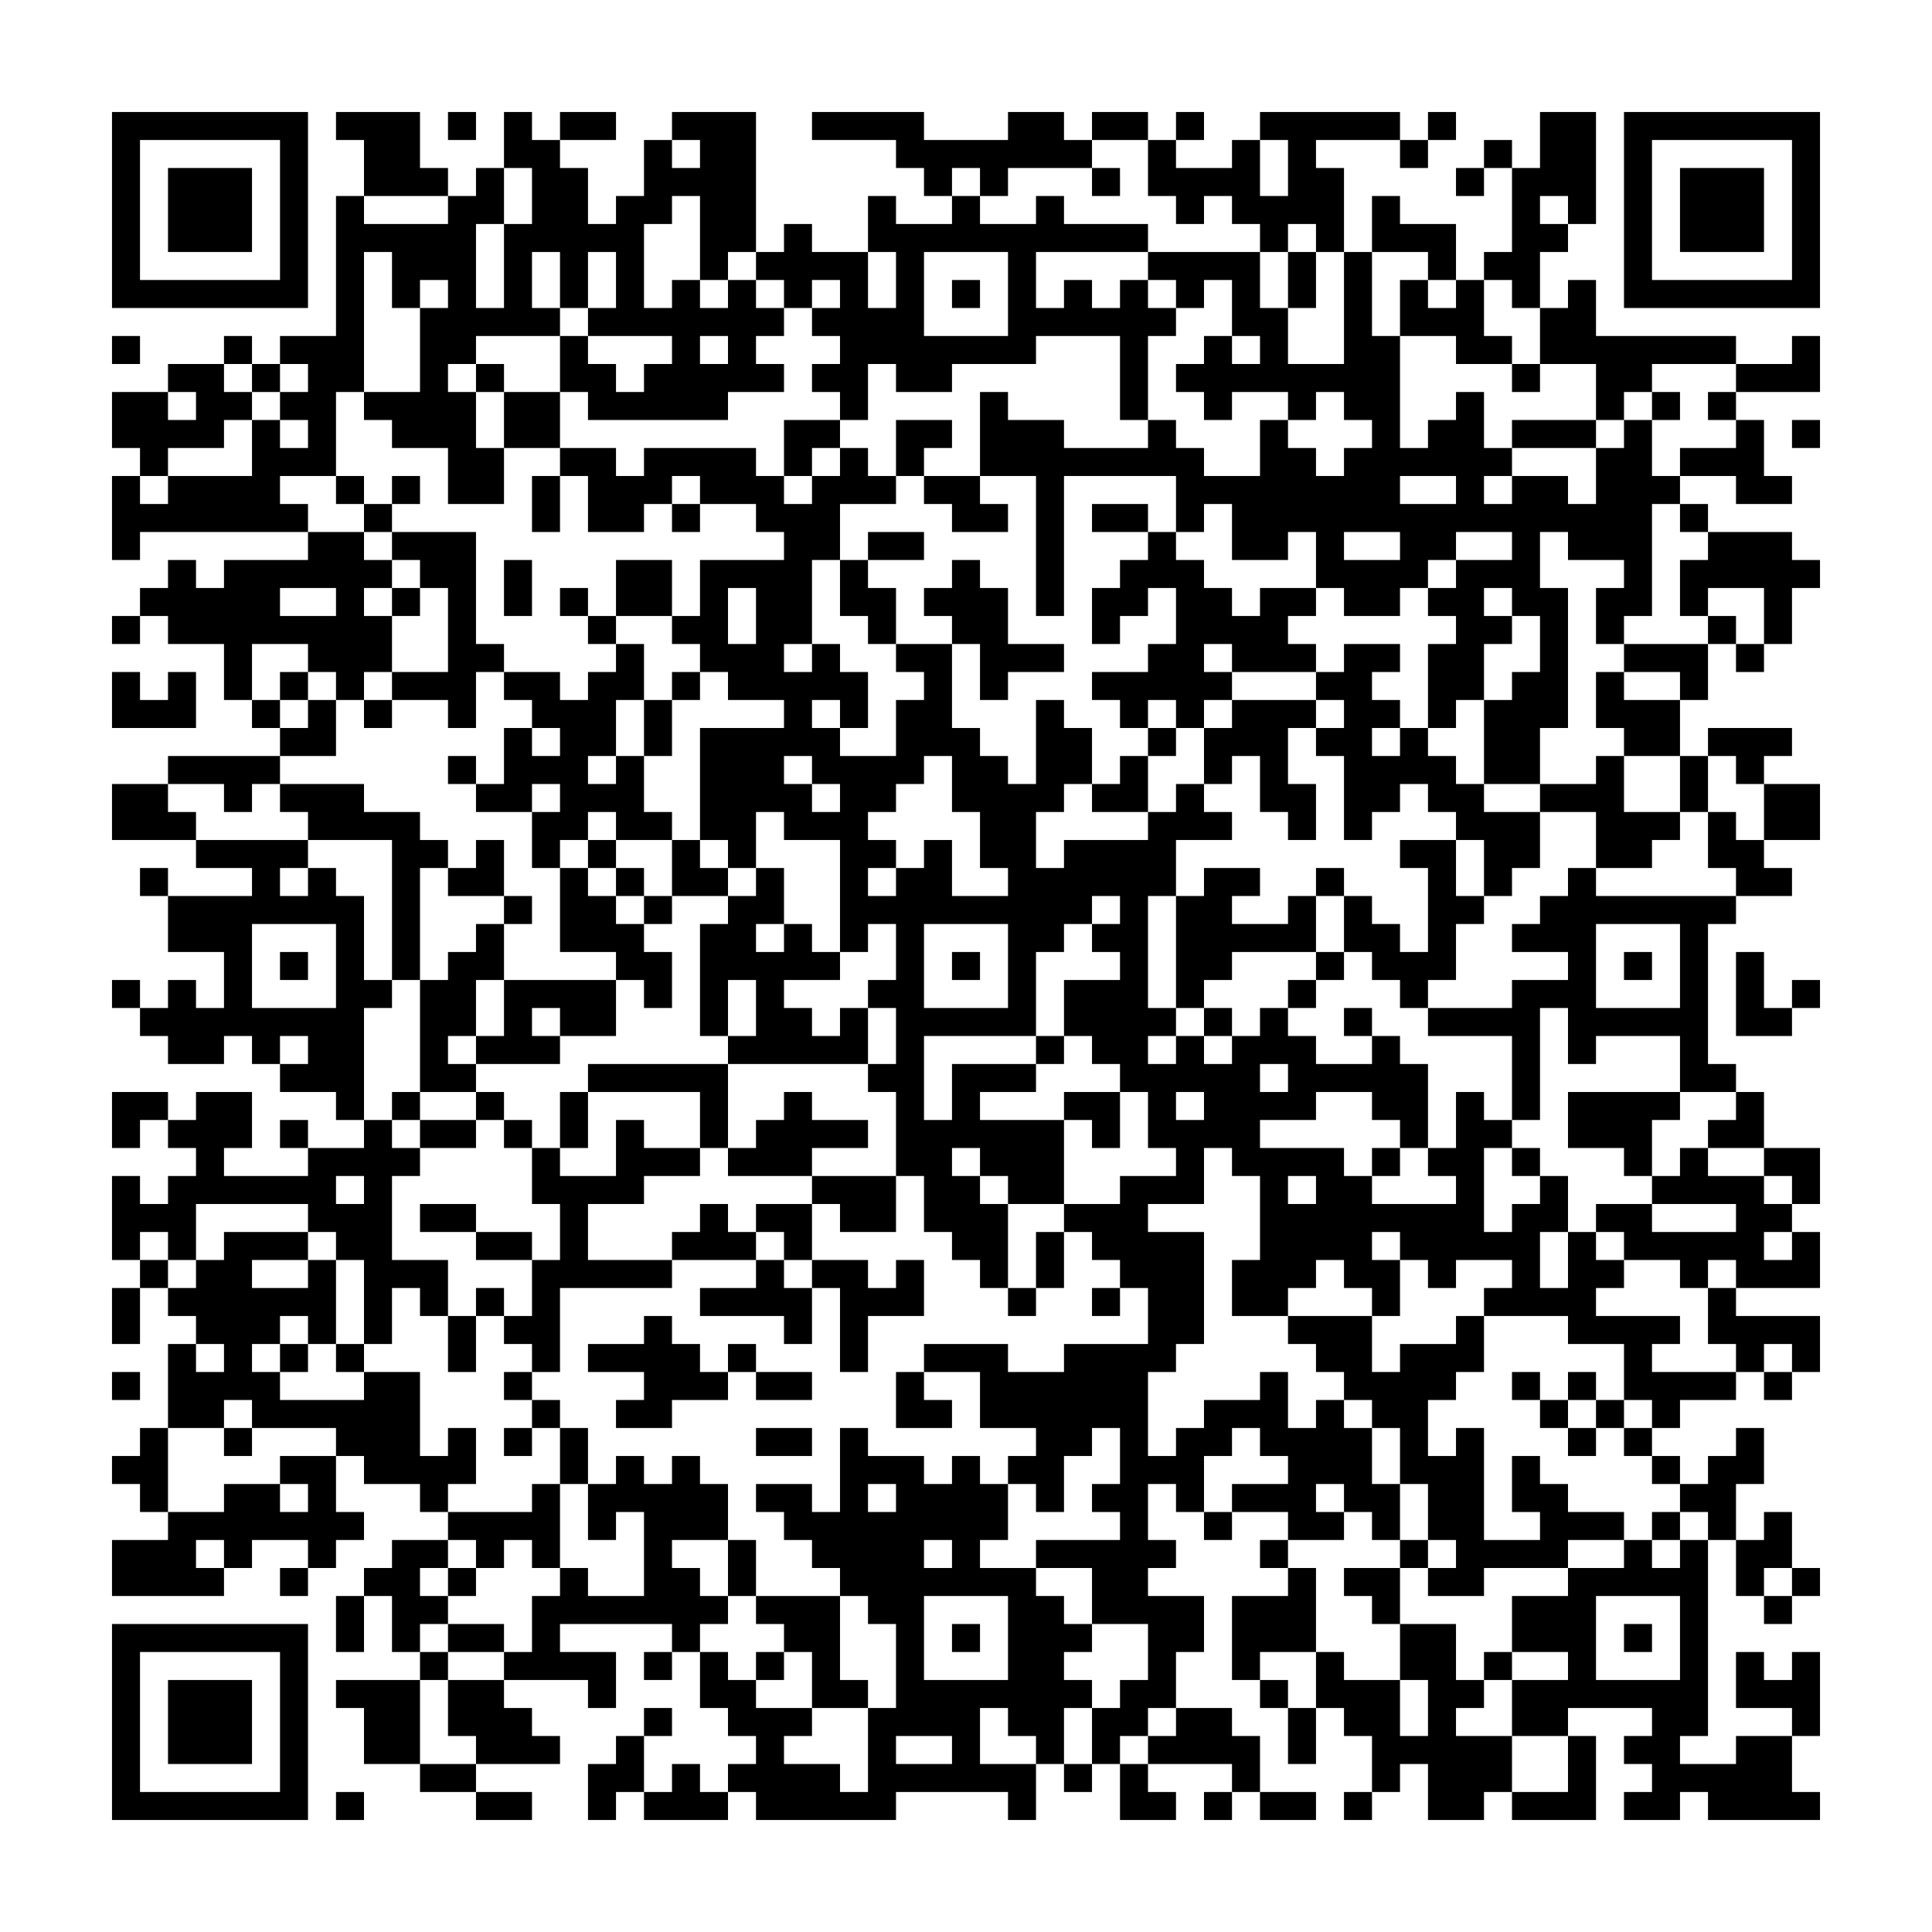
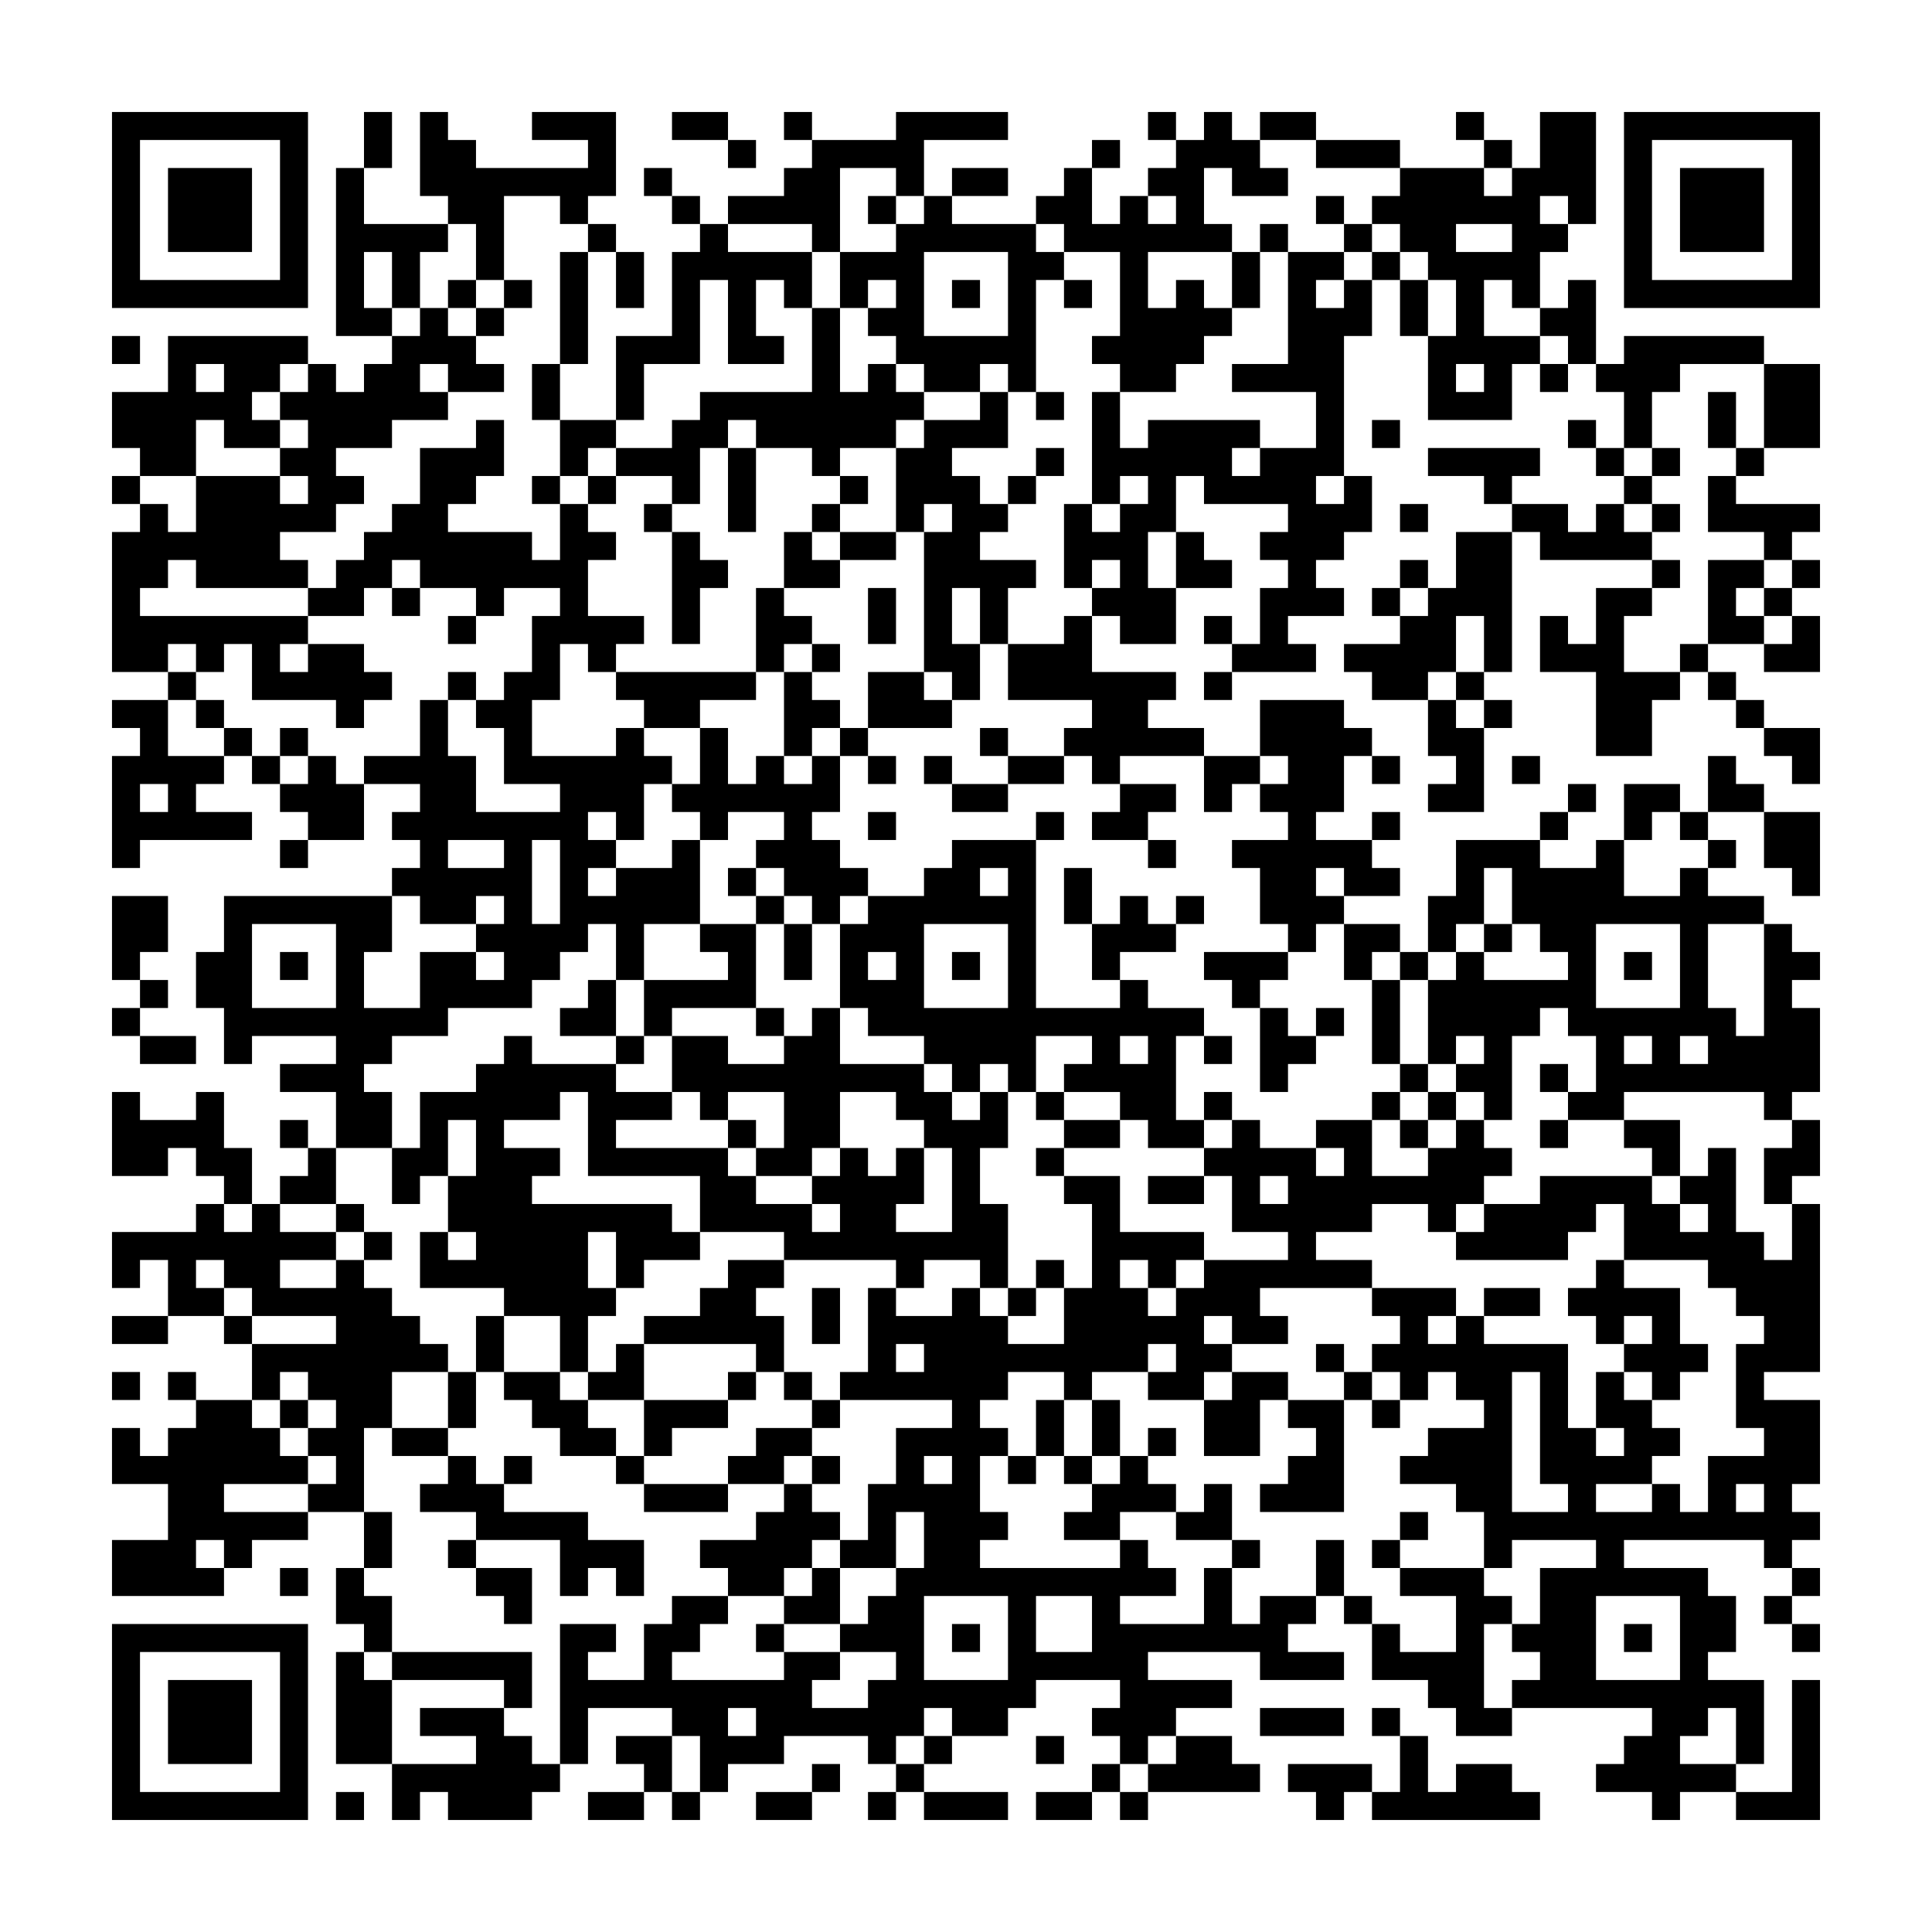
<svg xmlns="http://www.w3.org/2000/svg" viewBox="0 0 69 69">
-   <path d="M4 4h7v7h-7zM12 4h3v2h1v1h-3v-2h-1zM16 4h1v1h-1zM18 4h1v1h1v1h1v2h1v-1h1v-2h1v1h1v-1h-1v-1h3v5h-1v1h-1v-3h-1v1h-1v3h1v-1h1v1h1v-1h1v1h1v1h-1v1h1v1h-2v1h-5v-1h-1v-2h1v1h1v1h1v-1h1v-1h-3v-1h1v-2h-1v2h-1v-2h-1v2h1v1h-3v1h-1v1h1v2h1v2h-2v-2h-2v-1h-1v-1h2v-3h1v-1h-1v1h-1v-2h-1v5h-1v3h-2v1h1v1h-6v1h-1v-3h1v1h1v-1h3v-2h1v1h1v-1h-1v-1h1v-1h-1v-1h2v-5h1v1h3v-1h1v-1h1v2h-1v3h1v-3h1v-2h-1zM20 4h2v1h-2zM29 4h4v1h3v-1h2v1h1v1h-3v1h-1v-1h-1v1h-1v-1h-1v-1h-3zM39 4h2v1h-2zM42 4h1v1h-1zM45 4h5v1h-3v1h1v3h-1v-1h-1v1h-1v-1h-1v-1h-1v1h-1v-1h-1v-2h1v1h2v-1h1v2h1v-2h-1zM51 4h1v1h-1zM55 4h2v4h-1v-1h-1v1h1v1h-1v2h-1v-1h-1v-1h1v-3h1zM58 4h7v7h-7zM5 5v5h5v-5zM50 5h1v1h-1zM53 5h1v1h-1zM59 5v5h5v-5zM6 6h3v3h-3zM39 6h1v1h-1zM52 6h1v1h-1zM60 6h3v3h-3zM31 7h1v1h2v-1h1v1h2v-1h1v1h3v1h-4v2h1v-1h1v1h1v-1h1v1h1v1h-1v3h-1v-3h-3v1h-3v1h-2v-1h-1v2h-1v-1h-1v-1h1v-1h-1v-1h1v-1h-1v1h-1v-1h-1v-1h1v-1h1v1h2v2h1v-2h-1zM49 7h1v1h2v2h-1v-1h-2zM33 9v3h3v-3zM41 9h4v2h1v2h2v-4h1v3h1v4h1v-1h1v-1h1v2h1v1h-1v1h1v-1h2v1h1v-2h1v-1h1v2h1v1h-1v4h-1v1h-1v-2h1v-1h-2v-1h-1v2h1v5h-1v2h-2v-3h1v-1h1v-2h-1v-1h-1v1h1v1h-1v2h-1v1h-1v-3h1v-1h-1v-1h1v-1h2v-1h-2v1h-1v1h-1v1h-2v-1h-1v-2h-1v1h-2v-2h-1v1h-1v-2h-4v5h-1v-5h-2v-3h1v1h2v1h3v-1h1v1h1v1h2v-2h1v1h1v1h1v-1h1v-1h-1v-1h-1v1h-1v-1h-2v1h-1v-1h-1v-1h1v-1h1v1h1v-1h-1v-2h-1v1h-1v-1h-1zM46 9h1v2h-1zM34 10h1v1h-1zM50 10h1v1h1v-1h1v2h1v1h-2v-1h-2zM56 10h1v2h5v1h-3v1h-1v1h-1v-2h-2v-2h1zM4 12h1v1h-1zM8 12h1v1h-1zM25 12v1h1v-1zM64 12h1v2h-3v-1h2zM6 13h2v1h1v1h-1v1h-2v1h-1v-1h-1v-2h2v1h1v-1h-1zM9 13h1v1h-1zM17 13h1v1h-1zM54 13h1v1h-1zM18 14h2v2h-2zM59 14h1v1h-1zM61 14h1v1h-1zM28 15h2v1h-1v1h-1zM32 15h2v1h-1v1h-1zM54 15h3v1h-3zM62 15h1v2h1v1h-2v-1h-2v-1h2zM64 15h1v1h-1zM20 16h2v1h1v-1h4v1h1v1h1v-1h1v-1h1v1h1v1h-2v2h-1v3h-1v1h1v-1h1v1h1v2h-1v-1h-1v1h1v1h2v-2h1v-1h-1v-1h2v3h1v1h1v1h1v-3h1v1h1v2h-1v1h-1v2h1v-1h3v-1h1v-1h1v1h1v1h-2v2h-1v4h1v1h-1v1h1v-1h1v1h1v-1h1v-1h1v1h1v1h2v-1h1v1h1v3h-1v-1h-1v-1h-2v1h-2v1h3v1h1v1h3v-1h-1v-1h1v-2h1v1h1v1h-1v3h1v-1h1v-1h1v2h-1v2h1v-2h1v1h1v1h-1v1h3v1h-1v1h3v1h-2v1h-1v-1h-1v-2h-2v-1h-3v-1h1v-1h-2v1h-1v-1h-1v-1h-1v1h1v2h-1v-1h-1v-1h-1v1h-1v1h-2v-2h1v-3h-1v-1h-1v2h-2v1h2v4h-1v1h-1v3h1v-1h1v-1h2v-1h1v2h1v-1h1v1h1v2h1v2h-1v-1h-1v-1h-1v1h1v1h-2v-1h-2v-1h2v-1h-1v-1h-1v1h-1v2h-1v-1h-1v2h1v1h-1v1h2v2h-1v2h-1v1h-1v1h-1v-2h1v-1h1v-2h-2v-2h-2v-1h3v-1h-1v-1h1v-2h-1v1h-1v2h-1v-1h-1v-1h1v-1h-2v-2h-2v-1h3v1h2v-1h3v-2h-1v-1h-1v-1h-1v-1h2v-1h2v-1h-1v-2h-1v-1h-1v-1h-1v-2h2v-1h-1v-1h1v-1h-1v1h-1v1h-1v3h-4v3h1v-2h3v1h-2v1h3v3h-2v-1h-1v-1h-1v1h1v1h1v3h-1v-1h-1v-1h-1v-2h-1v-3h-1v-1h1v-2h-1v-1h1v-2h-1v1h-1v-4h-2v-1h-1v2h-1v-1h-1v-4h3v-1h-2v-1h-1v-1h-1v-1h1v-2h3v-1h-1v-1h-2v-1h-1v1h-1v1h-2v-2h-1zM12 17h1v1h-1zM14 17h1v1h-1zM19 17h1v2h-1zM33 17h2v1h1v1h-2v-1h-1zM50 17v1h2v-1zM13 18h1v1h-1zM24 18h1v1h-1zM39 18h2v1h-2zM60 18h1v1h-1zM11 19h2v1h1v1h-1v1h1v2h-1v1h-1v-1h-1v-1h-2v2h-1v-2h-2v-1h-1v-1h1v-1h1v1h1v-1h3zM14 19h3v4h1v1h-1v2h-1v-1h-2v-1h2v-3h-1v-1h-1zM31 19h2v1h-2zM41 19h1v1h1v1h1v1h1v-1h2v1h-1v1h1v1h-3v-1h-1v1h1v1h-1v1h-1v-1h-1v1h-1v-1h-1v-1h2v-1h1v-2h-1v1h-1v1h-1v-2h1v-1h1zM48 19v1h2v-1zM61 19h3v1h1v1h-1v2h-1v-2h-2v1h-1v-2h1zM18 20h1v2h-1zM22 20h2v2h-2zM30 20h1v1h1v2h-1v-1h-1zM34 20h1v1h1v2h2v1h-2v1h-1v-2h-1v-1h-1v-1h1zM10 21v1h2v-1zM14 21h1v1h-1zM20 21h1v1h-1zM26 21v2h1v-2zM4 22h1v1h-1zM21 22h1v1h-1zM61 22h1v1h-1zM22 23h1v2h-1v2h-1v1h1v-1h1v2h1v1h-2v-1h-1v1h-1v1h-1v-2h1v-1h-1v1h-2v-1h1v-2h1v1h1v-1h-1v-1h-1v-1h2v1h1v-1h1zM48 23h2v1h-1v1h1v1h-1v1h1v-1h1v1h1v1h1v1h2v2h-1v1h-1v-2h-1v-1h-1v-1h-1v1h-1v1h-1v-3h-1v-1h1v-1h-1v-1h1zM58 23h3v2h-1v-1h-2zM62 23h1v1h-1zM4 24h1v1h1v-1h1v2h-3zM10 24h1v1h-1zM24 24h1v1h-1zM57 24h1v1h2v2h-2v-1h-1zM9 25h1v1h-1zM11 25h1v2h-2v-1h1zM13 25h1v1h-1zM23 25h1v2h-1zM44 25h3v1h-1v2h1v2h-1v-1h-1v-2h-1v1h-1v-2h1zM41 26h1v1h-1zM61 26h3v1h-1v1h-1v-1h-1zM6 27h4v1h-1v1h-1v-1h-2zM16 27h1v1h-1zM28 27v1h1v1h1v-1h-1v-1zM33 27v1h-1v1h-1v1h1v1h-1v1h1v-1h1v-1h1v2h2v-1h-1v-2h-1v-2zM40 27h1v2h-2v-1h1zM57 27h1v2h2v1h-1v1h-2v-2h-2v-1h2zM60 27h1v2h-1zM4 28h2v1h1v1h-3zM10 28h3v1h2v1h1v1h-1v4h-1v-5h-3v-1h-1zM63 28h2v2h-2zM61 29h1v1h1v1h1v1h-2v-1h-1zM7 30h4v1h-1v1h1v-1h1v1h1v3h1v1h-1v4h-1v-1h-2v-1h1v-1h-1v1h-1v-1h-1v1h-2v-1h-1v-1h1v-1h1v1h1v-2h-2v-2h3v-1h-2zM17 30h1v2h-2v-1h1zM21 30h1v1h-1zM24 30h1v1h1v1h-2zM50 30h2v2h1v1h-1v2h-1v1h-1v-1h-1v-1h-1v-2h1v1h1v1h1v-3h-1zM5 31h1v1h-1zM20 31h1v1h1v1h1v1h1v2h-1v-1h-1v-1h-2zM22 31h1v1h-1zM27 31h1v2h-1v1h1v-1h1v1h1v1h-2v1h1v1h1v-1h1v2h-5v-1h1v-2h-1v2h-1v-4h1v-1h1zM43 31h2v1h-1v1h2v-1h1v2h-3v1h-1v1h-1v-4h1zM47 31h1v1h-1zM56 31h1v1h5v1h-1v5h1v1h-2v-2h-3v1h-1v-2h-1v4h-1v-3h-3v-1h3v-1h2v-1h-2v-1h1v-1h1zM18 32h1v1h-1zM23 32h1v1h-1zM9 33v3h3v-3zM17 33h1v2h-1v2h-1v1h1v1h-2v-4h1v-1h1zM33 33v3h3v-3zM57 33v3h3v-3zM10 34h1v1h-1zM34 34h1v1h-1zM47 34h1v1h-1zM58 34h1v1h-1zM62 34h1v2h1v1h-2zM4 35h1v1h-1zM18 35h4v2h-2v-1h-1v1h1v1h-3v-1h1zM46 35h1v1h-1zM64 35h1v1h-1zM43 36h1v1h-1zM48 36h1v1h-1zM37 37h1v1h-1zM21 38h5v3h-1v-2h-4zM45 38v1h1v-1zM4 39h2v1h-1v1h-1zM7 39h2v2h-1v1h3v-1h2v-1h1v1h1v1h-1v3h2v2h-1v-1h-1v2h-1v-3h-1v-1h-1v-1h-4v2h-1v-1h-1v1h-1v-3h1v1h1v-1h1v-1h-1v-1h1zM14 39h1v1h-1zM17 39h1v1h-1zM20 39h1v2h-1zM28 39h1v1h2v1h-2v1h-3v-1h1v-1h1zM38 39h2v2h-1v-1h-1zM42 39v1h1v-1zM56 39h4v1h-1v2h-1v-1h-2zM62 39h1v2h-2v-1h1zM10 40h1v1h-1zM15 40h2v1h-2zM18 40h1v1h-1zM22 40h1v1h2v1h-2v1h-2v2h3v1h-4v3h-1v-1h-1v-1h1v-2h1v-2h-1v-2h1v1h2zM49 41h1v1h-1zM54 41h1v1h-1zM60 41h1v1h2v1h1v1h-1v1h1v-1h1v2h-3v-1h-1v1h-1v-1h-2v-1h-1v-1h2v1h3v-1h-3v-1h1zM63 41h2v2h-1v-1h-1zM12 42v1h1v-1zM29 42h3v2h-2v-1h-1zM46 42v1h1v-1zM15 43h2v1h-2zM25 43h1v1h1v1h-3v-1h1zM27 43h2v2h-1v-1h-1zM8 44h3v1h-2v1h2v-1h1v3h-1v-1h-1v1h-1v1h1v1h3v-1h2v3h1v-1h1v2h-1v1h-1v-1h-2v-1h-1v-1h-3v-1h-1v1h-2v-3h1v1h1v-1h-1v-1h-1v-1h1v-1h1zM17 44h2v1h-2zM37 44h1v2h-1zM5 45h1v1h-1zM27 45h1v1h1v2h-1v-1h-3v-1h2zM29 45h2v1h1v-1h1v2h-2v2h-1v-3h-1zM4 46h1v2h-1zM17 46h1v1h-1zM36 46h1v1h-1zM39 46h1v1h-1zM61 46h1v1h3v2h-1v-1h-1v1h-1v-1h-1zM16 47h1v2h-1zM23 47h1v1h1v1h1v1h-2v1h-2v-1h1v-1h-2v-1h2zM46 47h3v2h1v-1h2v-1h1v2h-1v1h-1v2h1v-1h1v4h2v-1h-1v-2h1v1h1v1h2v1h-2v1h-3v1h-2v-1h1v-1h-1v-2h-1v-2h-1v-1h-1v-1h-1v-1h-1zM10 48h1v1h-1zM12 48h1v1h-1zM26 48h1v1h-1zM4 49h1v1h-1zM18 49h1v1h-1zM27 49h2v1h-2zM32 49h1v1h1v1h-2zM54 49h1v1h-1zM56 49h1v1h-1zM63 49h1v1h-1zM19 50h1v1h-1zM55 50h1v1h-1zM57 50h1v1h-1zM5 51h1v3h-1v-1h-1v-1h1zM8 51h1v1h-1zM18 51h1v1h-1zM20 51h1v2h-1zM27 51h2v1h-2zM30 51h1v1h2v1h1v-1h1v1h1v2h-1v1h2v1h1v1h1v1h-1v1h1v1h-1v2h-1v-1h-1v-1h-1v2h2v2h-1v-1h-4v1h-5v-1h-1v-1h1v-1h-1v-1h-1v-2h1v1h1v1h2v1h-1v1h2v1h1v-3h1v-3h-1v-1h-1v-1h-1v-1h-1v-1h-1v-1h2v1h1zM56 51h1v1h-1zM58 51h1v1h-1zM62 51h1v2h-1v2h-1v-1h-1v-1h1v-1h1zM10 52h2v2h1v1h-1v1h-1v-1h-2v1h-1v-1h-1v1h1v1h-4v-2h2v-1h2v-1h2v1h1v-1h-1zM22 52h1v1h1v-1h1v1h1v2h-2v1h1v1h1v1h-1v1h-1v-1h-4v1h2v2h-1v-1h-3v-1h1v-2h1v-1h1v1h2v-3h-1v1h-1v-2h1zM59 52h1v1h-1zM19 53h1v3h-1v-1h-1v1h-1v-1h-1v-1h3zM31 53v1h1v-1zM43 54h1v1h-1zM59 54h1v1h-1zM63 54h1v2h-1v1h-1v-2h1zM14 55h2v1h-1v1h1v1h-1v1h-1v-2h-1v-1h1zM26 55h1v2h-1zM33 55v1h1v-1zM45 55h1v1h-1zM50 55h1v1h-1zM58 55h1v1h1v-1h1v7h-1v1h2v-1h2v2h1v1h-4v-1h-1v1h-2v-1h1v-1h-1v-1h1v-1h-3v1h-2v-2h2v-1h-2v-2h2v-1h2zM10 56h1v1h-1zM16 56h1v1h-1zM46 56h1v3h-2v1h-1v-3h2zM48 56h2v2h-1v-1h-1zM64 56h1v1h-1zM12 57h1v2h-1zM27 57h3v3h1v1h-2v-2h-1v-1h-1zM33 57v3h3v-3zM57 57v3h3v-3zM63 57h1v1h-1zM4 58h7v7h-7zM16 58h2v1h-2zM34 58h1v1h-1zM50 58h2v2h1v1h-1v1h2v2h-1v1h-2v-2h-1v1h-1v-2h-1v-1h-1v-2h1v1h2v2h1v-2h-1zM58 58h1v1h-1zM5 59v5h5v-5zM15 59h1v1h-1zM23 59h1v1h-1zM27 59h1v1h-1zM53 59h1v1h-1zM62 59h1v1h1v-1h1v3h-1v-1h-2zM6 60h3v3h-3zM12 60h3v3h-2v-2h-1zM16 60h2v1h1v1h1v1h-3v-1h-1zM45 60h1v1h-1zM23 61h1v1h-1zM42 61h2v1h1v2h-1v-1h-3v-1h1zM46 61h1v2h-1zM22 62h1v2h-1v1h-1v-2h1zM32 62v1h2v-1zM56 62h1v3h-3v-1h2zM15 63h2v1h-2zM24 63h1v1h1v1h-3v-1h1zM38 63h1v1h-1zM40 63h1v1h1v1h-2zM12 64h1v1h-1zM17 64h2v1h-2zM43 64h1v1h-1zM45 64h2v1h-2zM48 64h1v1h-1z" />
+   <path d="M4 4h7v7h-7zM13 4h1v2h-1zM15 4h1v1h1v1h4v-1h-2v-1h3v3h-1v1h-1v-1h-2v3h-1v-2h-1v-1h-1zM24 4h2v1h-2zM28 4h1v1h-1zM32 4h4v1h-3v2h-1v-1h-2v3h-1v-1h-3v-1h2v-1h1v-1h3zM41 4h1v1h-1zM43 4h1v1h1v1h1v1h-2v-1h-1v2h1v1h-3v2h1v-1h1v1h1v1h-1v1h-1v1h-2v-1h-1v-1h1v-3h-2v-1h-1v-1h1v-1h1v2h1v-1h1v1h1v-1h-1v-1h1v-1h1zM45 4h2v1h-2zM52 4h1v1h-1zM55 4h2v4h-1v-1h-1v1h1v1h-1v2h-1v-1h-1v2h2v1h-1v2h-3v-3h1v-2h-1v-1h-1v-1h-1v-1h1v-1h3v1h1v-1h1zM58 4h7v7h-7zM5 5v5h5v-5zM26 5h1v1h-1zM39 5h1v1h-1zM47 5h3v1h-3zM53 5h1v1h-1zM59 5v5h5v-5zM6 6h3v3h-3zM12 6h1v2h3v1h-1v2h-1v-2h-1v2h1v1h-2zM23 6h1v1h-1zM34 6h2v1h-2zM60 6h3v3h-3zM24 7h1v1h-1zM31 7h1v1h-1zM33 7h1v1h3v1h1v1h-1v4h-1v-1h-1v1h-2v-1h-1v-1h-1v-1h1v-1h-1v1h-1v-2h2v-1h1zM47 7h1v1h-1zM21 8h1v1h-1zM25 8h1v1h3v2h-1v-1h-1v2h1v1h-2v-3h-1v3h-2v2h-1v-3h2v-3h1zM45 8h1v1h-1zM48 8h1v1h-1zM52 8v1h2v-1zM20 9h1v4h-1zM22 9h1v2h-1zM33 9v3h3v-3zM44 9h1v2h-1zM46 9h2v1h-1v1h1v-1h1v2h-1v5h-1v1h1v-1h1v2h-1v1h-1v1h1v1h-2v1h1v1h-3v-1h1v-2h1v-1h-1v-1h1v-1h-3v-1h-1v2h-1v2h1v2h-2v-1h-1v-1h1v-1h-1v1h-1v-3h1v1h1v-1h1v-1h-1v1h-1v-4h1v2h1v-1h4v1h-1v1h1v-1h2v-2h-3v-1h2zM49 9h1v1h-1zM16 10h1v1h-1zM18 10h1v1h-1zM34 10h1v1h-1zM38 10h1v1h-1zM50 10h1v2h-1zM56 10h1v3h-1v-1h-1v-1h1zM15 11h1v1h1v1h1v1h-2v-1h-1v1h1v1h-2v1h-2v1h1v1h-1v1h-2v1h1v1h-4v-1h-1v1h-1v1h6v1h-1v1h1v-1h2v1h1v1h-1v1h-1v-1h-3v-2h-1v1h-1v-1h-1v1h-2v-5h1v-1h1v1h1v-2h3v1h1v-1h-1v-1h1v-1h-1v-1h1v-1h1v1h1v-1h1v-1h1zM17 11h1v1h-1zM29 11h1v3h1v-1h1v1h1v1h-1v1h-2v1h-1v-1h-2v-1h-1v1h-1v2h-1v-1h-2v-1h2v-1h1v-1h4zM4 12h1v1h-1zM6 12h5v1h-1v1h-1v1h1v1h-2v-1h-1v2h-2v-1h-1v-2h2zM58 12h5v1h-3v1h-1v2h-1v-2h-1v-1h1zM7 13v1h1v-1zM19 13h1v2h-1zM52 13v1h1v-1zM55 13h1v1h-1zM63 13h2v3h-2zM35 14h1v2h-2v1h1v1h1v1h-1v1h2v1h-1v2h-1v-2h-1v2h1v2h-1v-1h-1v-5h1v-1h-1v1h-1v-3h1v-1h2zM37 14h1v1h-1zM61 14h1v2h-1zM17 15h1v2h-1v1h-1v1h3v1h1v-2h1v1h1v1h-1v2h2v1h-1v1h-1v-1h-1v2h-1v2h3v-1h1v1h1v1h-1v2h-1v-1h-1v1h1v1h-1v1h1v-1h2v-1h1v3h-2v2h-1v-2h-1v1h-1v1h-1v1h-3v1h-2v1h-1v1h1v2h-2v-2h-2v-1h2v-1h-3v1h-1v-2h-1v-2h1v-2h6v2h-1v2h2v-2h2v1h1v-1h-1v-1h1v-1h-1v1h-2v-1h-1v-1h1v-1h-1v-1h1v-1h-2v-1h2v-2h1v2h1v2h3v-1h-2v-2h-1v-1h1v-1h1v-2h1v-1h-2v1h-1v-1h-2v-1h-1v1h-1v1h-2v-1h1v-1h1v-1h1v-1h1v-2h2zM20 15h2v1h-1v1h-1zM49 15h1v1h-1zM56 15h1v1h-1zM26 16h1v3h-1zM37 16h1v1h-1zM51 16h4v1h-1v1h-1v-1h-2zM57 16h1v1h-1zM59 16h1v1h-1zM62 16h1v1h-1zM4 17h1v1h-1zM19 17h1v1h-1zM21 17h1v1h-1zM30 17h1v1h-1zM36 17h1v1h-1zM58 17h1v1h-1zM61 17h1v1h3v1h-1v1h-1v-1h-2zM23 18h1v1h-1zM29 18h1v1h-1zM50 18h1v1h-1zM54 18h2v1h1v-1h1v1h1v1h-4v-1h-1zM59 18h1v1h-1zM24 19h1v1h1v1h-1v2h-1zM28 19h1v1h1v1h-2zM30 19h2v1h-2zM42 19h1v1h1v1h-2zM52 19h2v5h-1v-2h-1v2h-1v1h-2v-1h-1v-1h2v-1h1v-1h1zM50 20h1v1h-1zM59 20h1v1h-1zM61 20h2v1h-1v1h1v1h-2zM64 20h1v1h-1zM14 21h1v1h-1zM27 21h1v1h1v1h-1v1h-1zM31 21h1v2h-1zM49 21h1v1h-1zM57 21h2v1h-1v2h2v1h-1v2h-2v-3h-2v-2h1v1h1zM63 21h1v1h-1zM16 22h1v1h-1zM38 22h1v2h3v1h-1v1h2v1h-3v1h-1v-1h-1v-1h1v-1h-3v-2h2zM43 22h1v1h-1zM64 22h1v2h-2v-1h1zM29 23h1v1h-1zM60 23h1v1h-1zM6 24h1v1h-1zM16 24h1v1h-1zM22 24h5v1h-2v1h-2v-1h-1zM28 24h1v1h1v1h-1v1h-1zM31 24h2v1h1v1h-3zM43 24h1v1h-1zM52 24h1v1h-1zM61 24h1v1h-1zM4 25h2v2h2v1h-1v1h2v1h-4v1h-1v-4h1v-1h-1zM7 25h1v1h-1zM45 25h3v1h1v1h-1v2h-1v1h2v1h1v1h-2v-1h-1v1h1v1h-1v1h-1v-1h-1v-2h-1v-1h2v-1h-1v-1h1v-1h-1zM51 25h1v1h1v3h-2v-1h1v-1h-1zM53 25h1v1h-1zM62 25h1v1h-1zM8 26h1v1h-1zM10 26h1v1h-1zM25 26h1v2h1v-1h1v1h1v-1h1v2h-1v1h1v1h1v1h-1v1h-1v-1h-1v-1h-1v-1h1v-1h-2v1h-1v-1h-1v-1h1zM30 26h1v1h-1zM35 26h1v1h-1zM63 26h2v2h-1v-1h-1zM9 27h1v1h-1zM11 27h1v1h1v2h-2v-1h-1v-1h1zM31 27h1v1h-1zM33 27h1v1h-1zM36 27h2v1h-2zM43 27h2v1h-1v1h-1zM49 27h1v1h-1zM54 27h1v1h-1zM61 27h1v1h1v1h-2zM5 28v1h1v-1zM34 28h2v1h-2zM40 28h2v1h-1v1h-2v-1h1zM56 28h1v1h-1zM58 28h2v1h-1v1h-1zM31 29h1v1h-1zM37 29h1v1h-1zM49 29h1v1h-1zM55 29h1v1h-1zM60 29h1v1h-1zM63 29h2v3h-1v-1h-1zM10 30h1v1h-1zM16 30v1h2v-1zM19 30v3h1v-3zM34 30h3v6h3v-1h1v1h2v1h-1v3h1v1h-2v-1h-1v-1h-2v-1h1v-1h-2v2h-1v-1h-1v1h-1v-1h-1v-1h-2v-1h-1v-3h1v-1h2v-1h1zM41 30h1v1h-1zM52 30h3v1h2v-1h1v2h2v-1h1v1h2v1h-2v3h1v1h1v-4h1v1h1v1h-1v1h1v3h-1v1h-1v-1h-5v1h-2v-1h1v-2h-1v-1h-1v1h-1v3h-1v-1h-1v-1h1v-1h-1v1h-1v-3h1v-1h1v1h3v-1h-1v-1h-1v-2h-1v2h-1v1h-1v-2h1zM61 30h1v1h-1zM26 31h1v1h-1zM35 31v1h1v-1zM38 31h1v2h-1zM4 32h2v2h-1v1h-1zM27 32h1v1h-1zM40 32h1v1h1v1h-2v1h-1v-2h1zM42 32h1v1h-1zM9 33v3h3v-3zM25 33h2v3h-3v1h-1v-2h3v-1h-1zM28 33h1v2h-1zM33 33v3h3v-3zM48 33h2v1h-1v1h-1zM53 33h1v1h-1zM57 33v3h3v-3zM10 34h1v1h-1zM31 34v1h1v-1zM34 34h1v1h-1zM43 34h3v1h-1v1h-1v-1h-1zM50 34h1v1h-1zM58 34h1v1h-1zM5 35h1v1h-1zM21 35h1v2h-2v-1h1zM49 35h1v3h-1zM4 36h1v1h-1zM27 36h1v1h-1zM29 36h1v2h3v1h1v1h1v-1h1v2h-1v2h1v3h-1v-1h-2v1h-1v-1h-4v-1h-3v-2h-4v-3h-1v1h-2v1h2v1h-1v1h5v1h1v1h-2v1h-1v-2h-1v2h1v1h-1v2h-1v-2h-2v-1h-3v-2h1v1h1v-1h-1v-2h1v-2h-1v2h-1v1h-1v-2h1v-2h2v-1h1v-1h1v1h3v1h2v1h-2v1h4v1h1v1h2v1h1v-1h-1v-1h1v-1h1v1h1v-1h1v2h-1v1h2v-3h-1v-1h-1v-1h-2v2h-1v1h-2v-1h1v-2h-2v1h-1v-1h-1v-2h2v1h2v-1h1zM45 36h1v1h1v1h-1v1h-1zM47 36h1v1h-1zM5 37h2v1h-2zM22 37h1v1h-1zM40 37v1h1v-1zM43 37h1v1h-1zM58 37v1h1v-1zM60 37v1h1v-1zM50 38h1v1h-1zM55 38h1v1h-1zM4 39h1v1h2v-1h1v2h1v2h-1v-1h-1v-1h-1v1h-2zM37 39h1v1h-1zM43 39h1v1h-1zM49 39h1v1h-1zM51 39h1v1h-1zM10 40h1v1h-1zM26 40h1v1h-1zM38 40h2v1h-2zM44 40h1v1h2v1h1v-1h-1v-1h2v2h2v-1h1v-1h1v1h1v1h-1v1h-1v1h-1v-1h-2v1h-2v1h2v1h-4v1h1v1h-2v-1h-1v1h1v1h-1v1h-2v-1h1v-1h-1v1h-2v1h-1v-1h-2v1h-1v1h1v1h-1v2h1v1h-1v1h5v-1h1v1h1v1h-2v1h3v-2h1v2h1v-1h2v1h-1v1h2v1h-3v-1h-4v1h3v1h-2v1h-1v1h-1v-1h-1v-1h1v-1h-3v1h-1v1h-2v-1h-1v1h-1v1h-1v-1h-3v1h-2v1h-1v-2h-1v-1h-3v2h-1v-5h2v1h-1v1h2v-2h1v-1h2v1h-1v1h-1v1h4v-1h2v1h-1v1h2v-1h1v-1h-2v-1h1v-1h1v-1h1v-2h-1v2h-2v-1h1v-2h1v-2h2v-1h-4v-1h1v-3h1v1h2v-1h1v1h1v1h2v-2h1v-3h-1v-1h2v2h3v1h-1v1h-1v-1h-1v1h1v1h1v-1h1v-1h3v-1h-2v-2h-1v-1h1zM50 40h1v1h-1zM55 40h1v1h-1zM58 40h2v2h-1v-1h-1zM64 40h1v2h-1v1h-1v-2h1zM11 41h1v2h-2v-1h1zM37 41h1v1h-1zM61 41h1v3h1v1h1v-2h1v6h-2v1h2v3h-1v1h1v1h-1v1h-1v-1h-5v1h3v1h1v2h-1v1h2v3h-1v-2h-1v1h-1v1h2v1h-2v1h-1v-1h-2v-1h1v-1h1v-1h-5v-1h1v-1h-1v-1h1v-2h2v-1h-3v1h-1v-2h-1v-1h-2v-1h1v-1h2v-1h-1v-1h-1v1h-1v-1h-1v-1h1v-1h-1v-1h3v1h-1v1h1v-1h1v1h3v3h1v1h1v-1h-1v-2h1v1h1v1h1v1h-1v1h-2v1h2v-1h1v1h1v-2h2v-1h-1v-3h1v-1h-1v-1h-1v-1h-3v-2h-1v1h-1v1h-4v-1h1v-1h2v-1h4v1h1v1h1v-1h-1v-1h1zM41 42h2v1h-2zM45 42v1h1v-1zM7 43h1v1h1v-1h1v1h2v1h-2v1h2v-1h1v1h1v1h1v1h1v1h-2v2h-1v3h-2v-1h1v-1h-1v-1h1v-1h-1v-1h-1v1h-1v-2h3v-1h-3v-1h-1v-1h-1v1h1v1h-2v-2h-1v1h-1v-2h3zM12 43h1v1h-1zM13 44h1v1h-1zM26 45h2v1h-1v1h1v2h-1v-1h-4v-1h2v-1h1zM37 45h1v1h-1zM57 45h1v1h2v2h1v1h-1v1h-1v-1h-1v-1h1v-1h-1v1h-1v-1h-1v-1h1zM29 46h1v2h-1zM36 46h1v1h-1zM53 46h2v1h-2zM4 47h2v1h-2zM8 47h1v1h-1zM17 47h1v2h-1zM22 48h1v2h-2v-1h1zM32 48v1h1v-1zM47 48h1v1h-1zM4 49h1v1h-1zM6 49h1v1h-1zM16 49h1v2h-1zM18 49h2v1h1v1h1v1h-2v-1h-1v-1h-1zM26 49h1v1h-1zM28 49h1v1h-1zM44 49h2v1h-1v2h-2v-2h1zM48 49h1v1h-1zM54 49v5h2v-1h-1v-4zM7 50h2v1h1v1h1v1h-3v1h3v1h-2v1h-1v-1h-1v1h1v1h-4v-2h2v-2h-2v-2h1v1h1v-1h1zM10 50h1v1h-1zM23 50h3v1h-2v1h-1zM29 50h1v1h-1zM37 50h1v2h-1zM39 50h1v2h-1zM46 50h2v4h-3v-1h1v-1h1v-1h-1zM49 50h1v1h-1zM14 51h2v1h-2zM27 51h2v1h-1v1h-2v-1h1zM41 51h1v1h-1zM16 52h1v1h1v1h3v1h2v2h-1v-1h-1v1h-1v-2h-3v-1h-2v-1h1zM18 52h1v1h-1zM22 52h1v1h-1zM29 52h1v1h-1zM33 52v1h1v-1zM36 52h1v1h-1zM38 52h1v1h-1zM40 52h1v1h1v1h-2v1h-2v-1h1v-1h1zM23 53h3v1h-3zM28 53h1v1h1v1h-1v1h-1v1h-2v-1h-1v-1h2v-1h1zM43 53h1v2h-2v-1h1zM62 53v1h1v-1zM13 54h1v2h-1zM50 54h1v1h-1zM16 55h1v1h-1zM44 55h1v1h-1zM47 55h1v2h-1zM49 55h1v1h-1zM10 56h1v1h-1zM12 56h1v1h1v2h-1v-1h-1zM17 56h2v2h-1v-1h-1zM29 56h1v2h-2v-1h1zM50 56h3v1h1v1h-1v3h1v1h-2v-1h-1v-1h-2v-2h1v1h2v-2h-2zM64 56h1v1h-1zM33 57v3h3v-3zM37 57v2h2v-2zM48 57h1v1h-1zM57 57v3h3v-3zM63 57h1v1h-1zM4 58h7v7h-7zM27 58h1v1h-1zM34 58h1v1h-1zM58 58h1v1h-1zM64 58h1v1h-1zM5 59v5h5v-5zM12 59h1v1h1v3h-2zM14 59h5v2h-1v-1h-4zM6 60h3v3h-3zM64 60h1v5h-3v-1h2zM15 61h3v1h1v1h1v1h-1v1h-3v-1h-1v1h-1v-2h3v-1h-2zM26 61v1h1v-1zM45 61h3v1h-3zM49 61h1v1h-1zM22 62h2v2h-1v-1h-1zM33 62h1v1h-1zM37 62h1v1h-1zM42 62h2v1h1v1h-4v-1h1zM50 62h1v2h1v-1h2v1h1v1h-6v-1h1zM29 63h1v1h-1zM32 63h1v1h-1zM39 63h1v1h-1zM46 63h3v1h-1v1h-1v-1h-1zM12 64h1v1h-1zM21 64h2v1h-2zM24 64h1v1h-1zM27 64h2v1h-2zM31 64h1v1h-1zM33 64h3v1h-3zM37 64h2v1h-2zM40 64h1v1h-1z" />
</svg>
